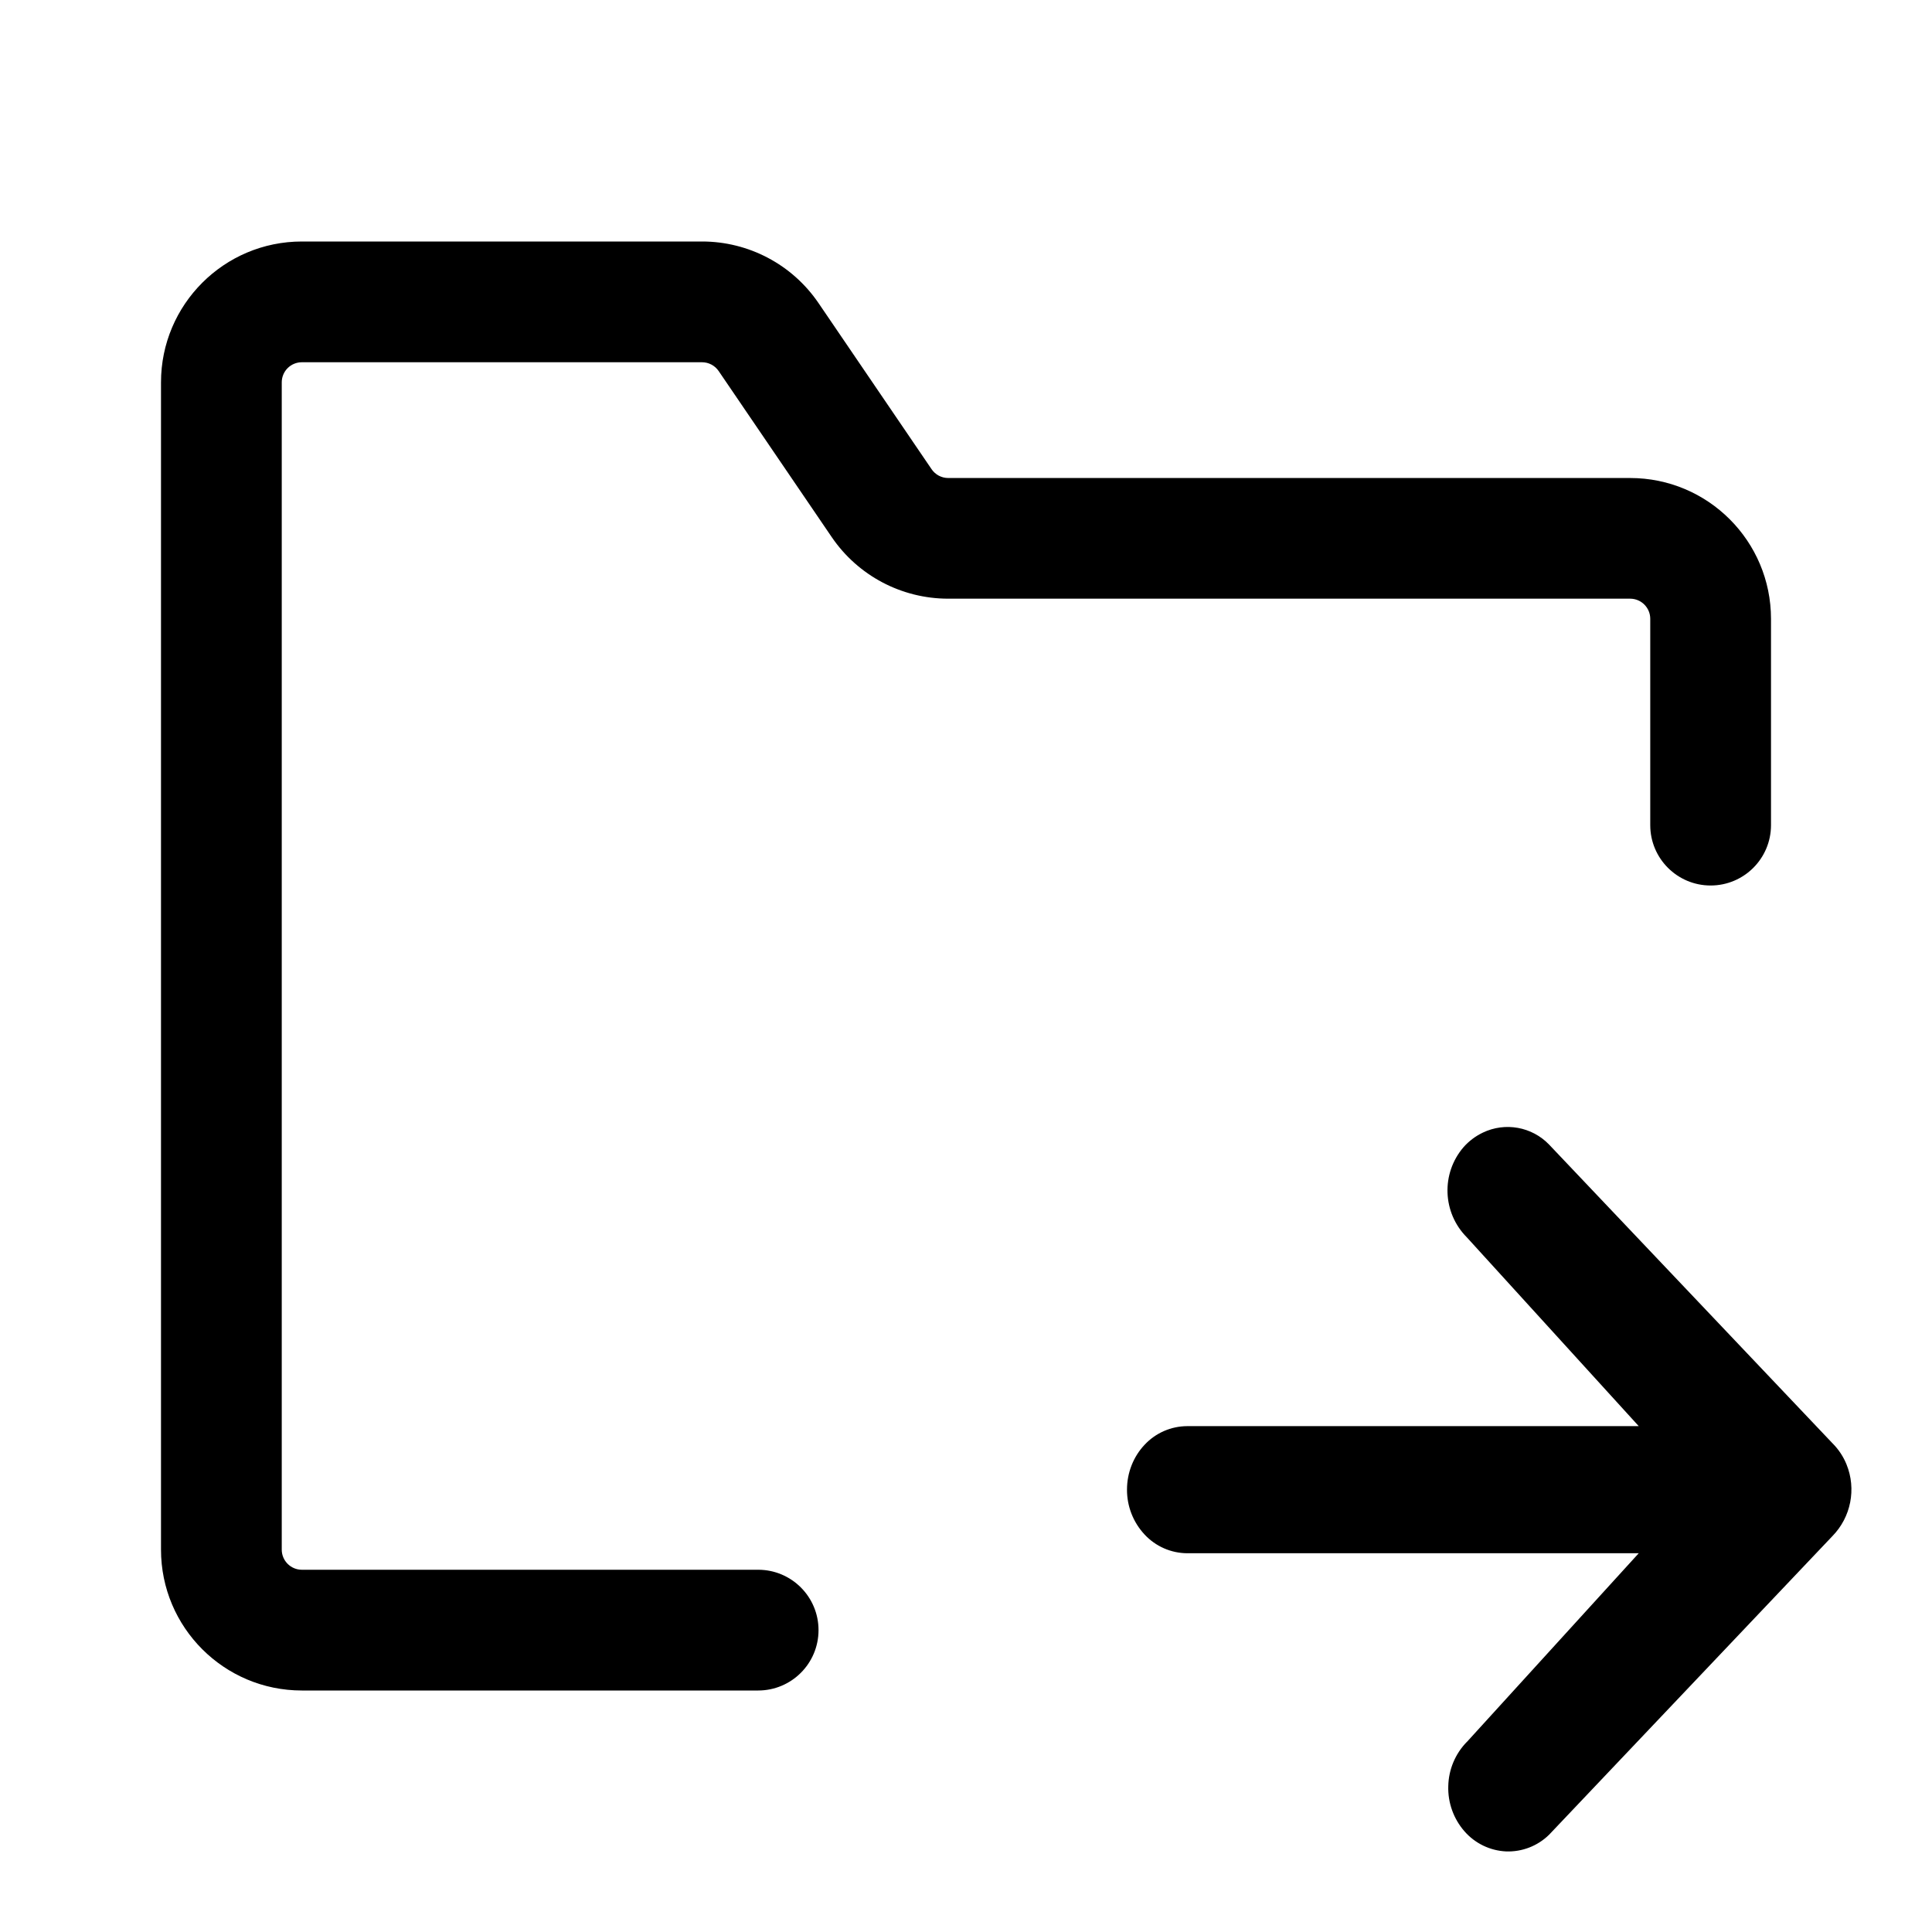
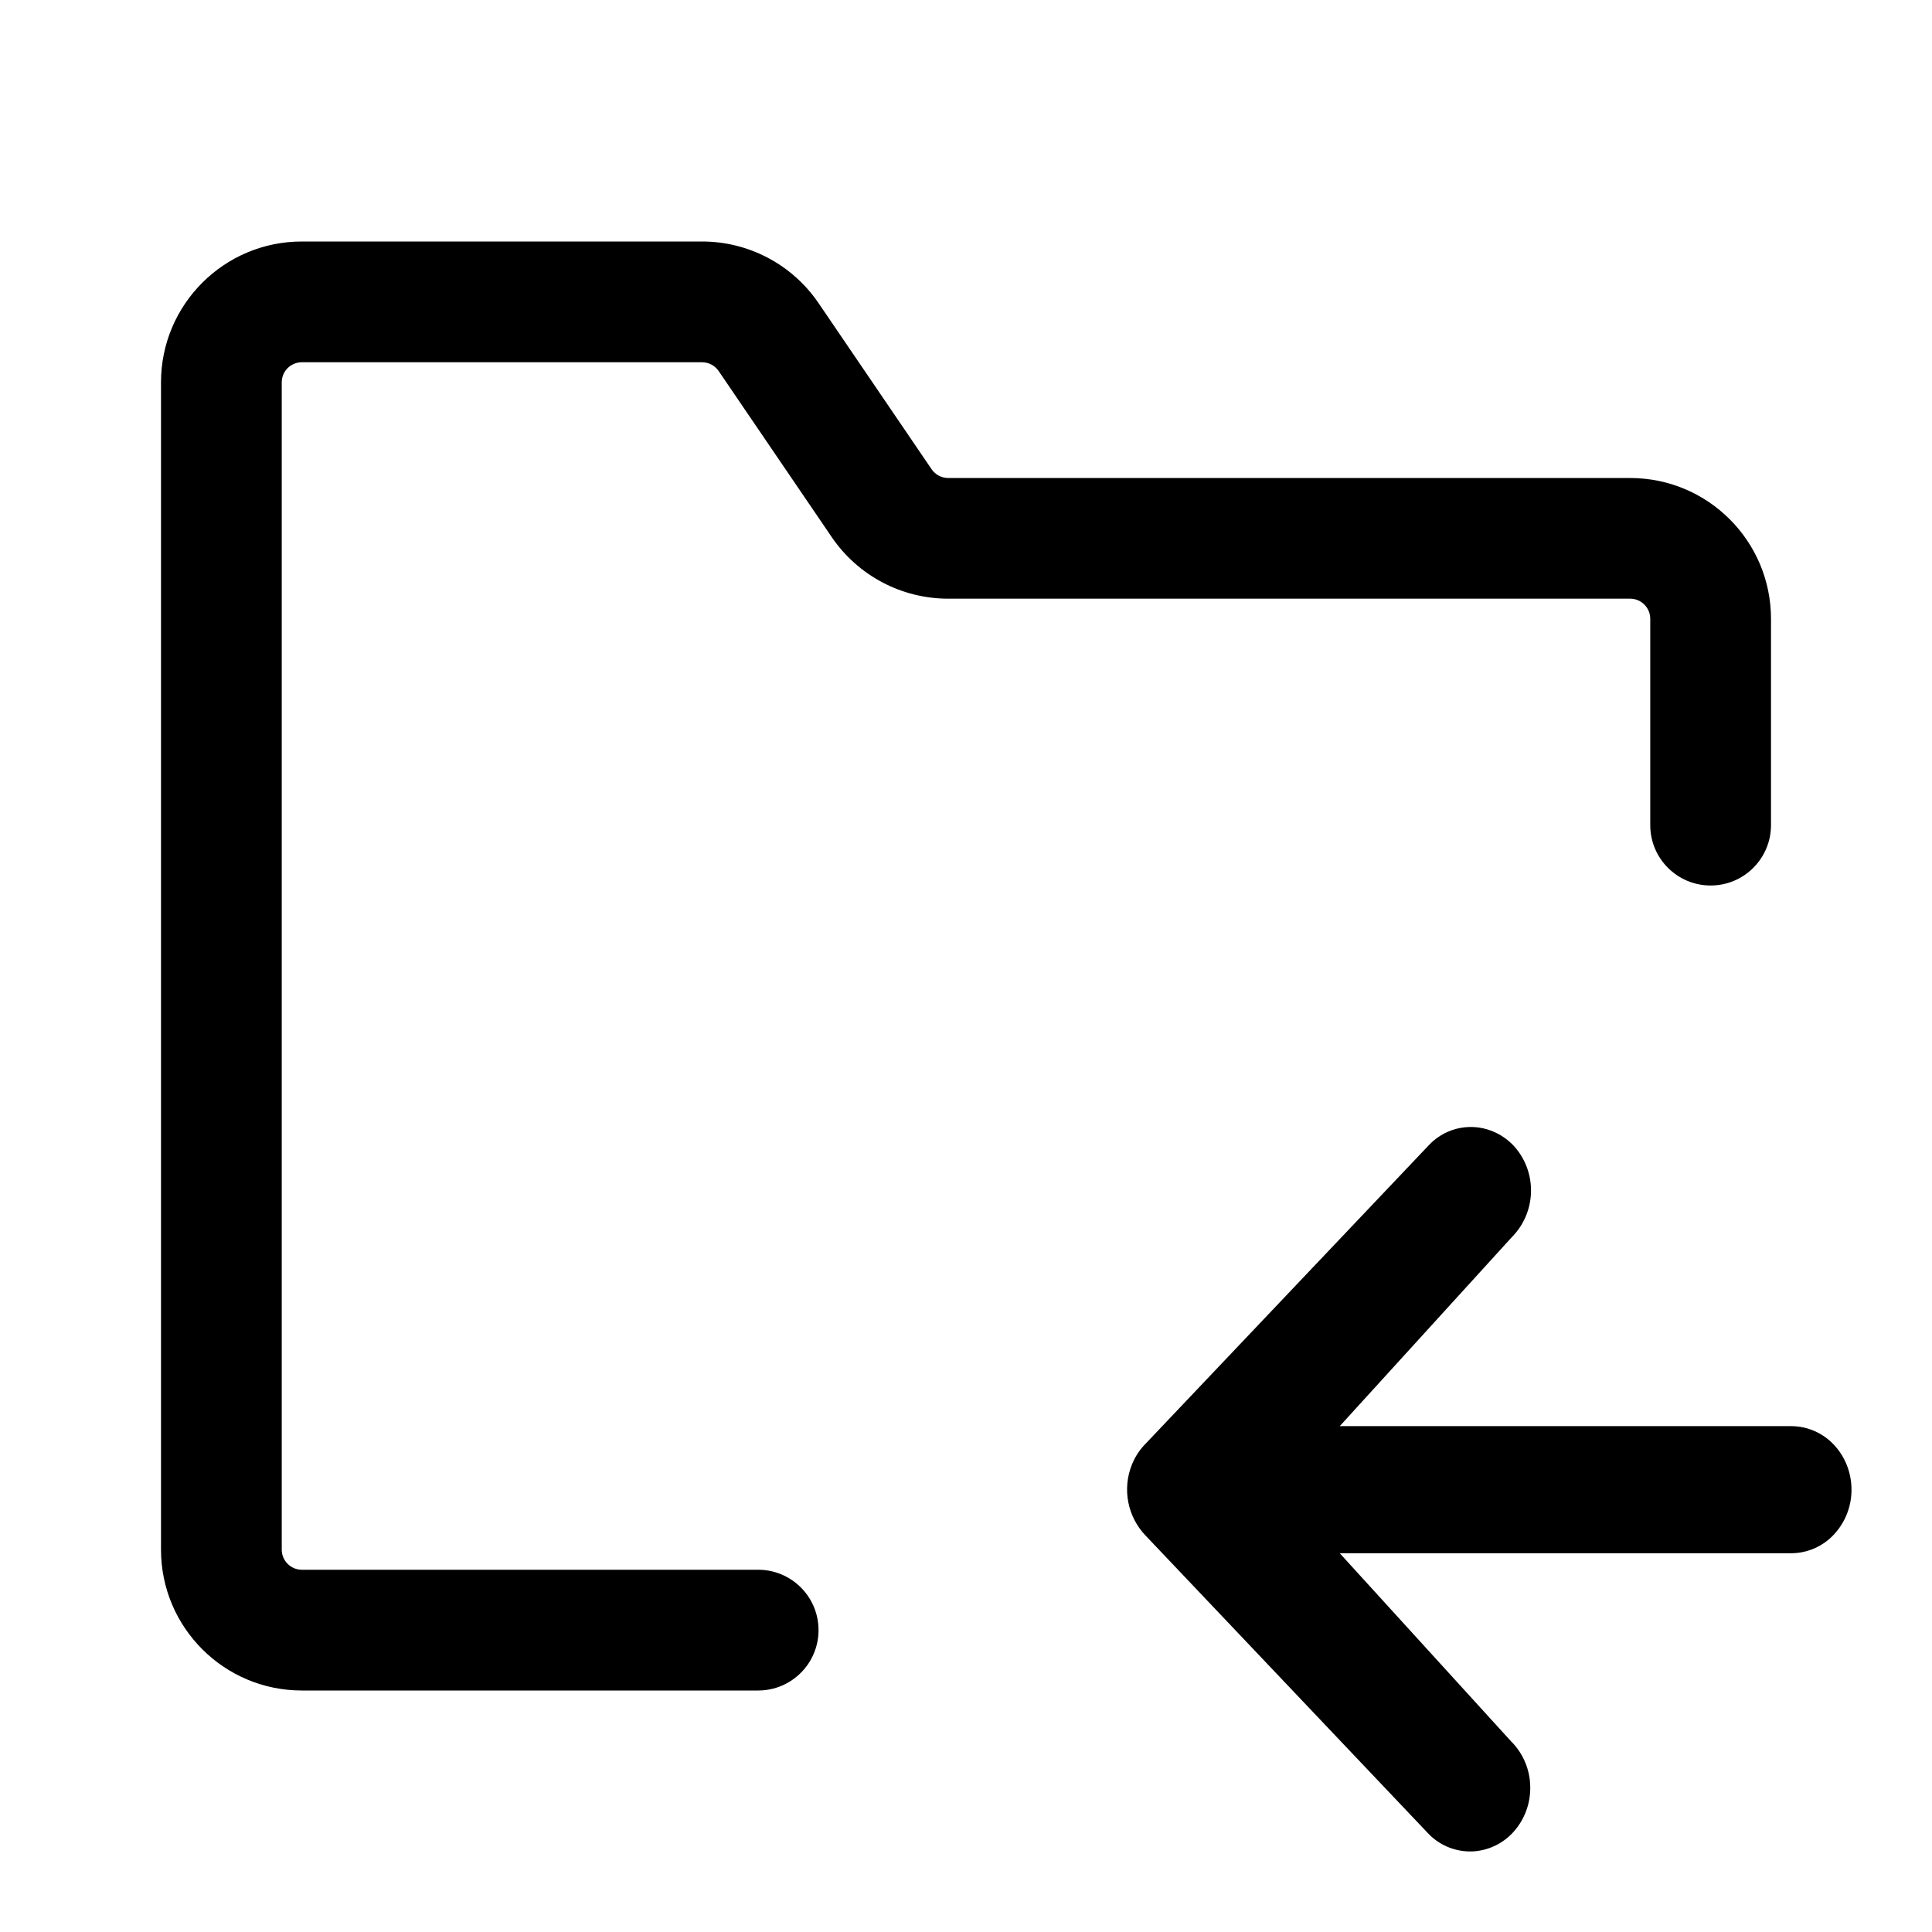
<svg xmlns="http://www.w3.org/2000/svg" width="24" height="24">
-   <path d="M18.222 21.639l2.135-2.344h-5.61a.728.728 0 01-.528-.232.812.812 0 01-.219-.558c0-.21.079-.41.219-.558a.728.728 0 01.528-.231h5.61l-2.135-2.345a.825.825 0 01-.041-1.121.75.75 0 01.239-.18.714.714 0 01.823.148l3.52 3.71a.792.792 0 01.175.263.828.828 0 01-.175.891l-3.52 3.71a.725.725 0 01-.534.207.731.731 0 01-.517-.25.815.815 0 01-.201-.561.81.81 0 01.231-.55zM3.573 4.573A.25.25 0 013.75 4.5h4.97a.25.25 0 01.208.11l1.404 2.062a1.75 1.75 0 001.447.765h8.471a.25.25 0 01.25.25v2.563a.75.75 0 001.5 0V7.688a1.75 1.75 0 00-1.75-1.75h-8.471a.25.25 0 01-.207-.11l-1.404-2.063A1.75 1.75 0 008.721 3H3.75A1.75 1.75 0 002 4.75v14.5A1.75 1.75 0 003.75 21h5.668a.75.75 0 000-1.5H3.75a.25.25 0 01-.25-.25V4.75a.25.25 0 01.073-.177z" />
+   <path d="M18.778 21.639l-2.135-2.344h5.61a.728.728 0 00.528-.232.812.812 0 00.219-.558c0-.21-.079-.41-.219-.558a.728.728 0 00-.528-.231h-5.61l2.135-2.345a.825.825 0 00.041-1.121.75.75 0 00-.239-.18.714.714 0 00-.823.148l-3.52 3.71a.792.792 0 00-.175.263.828.828 0 00.175.891l3.52 3.71a.723.723 0 00.534.207.731.731 0 00.517-.25.815.815 0 00.201-.561.81.81 0 00-.231-.55z" />
+   <path d="M3.573 4.573A.25.25 0 013.75 4.5h4.97a.25.25 0 01.208.11l1.404 2.062a1.75 1.75 0 001.447.765h8.471a.25.25 0 01.25.25v2.563a.75.75 0 001.5 0V7.688a1.75 1.75 0 00-1.75-1.75h-8.471a.25.25 0 01-.207-.11l-1.404-2.063A1.75 1.75 0 008.721 3H3.75A1.75 1.75 0 002 4.75v14.5A1.75 1.75 0 003.75 21h5.668a.75.75 0 000-1.5H3.75a.25.25 0 01-.25-.25V4.75a.25.25 0 01.073-.177z" />
</svg>
